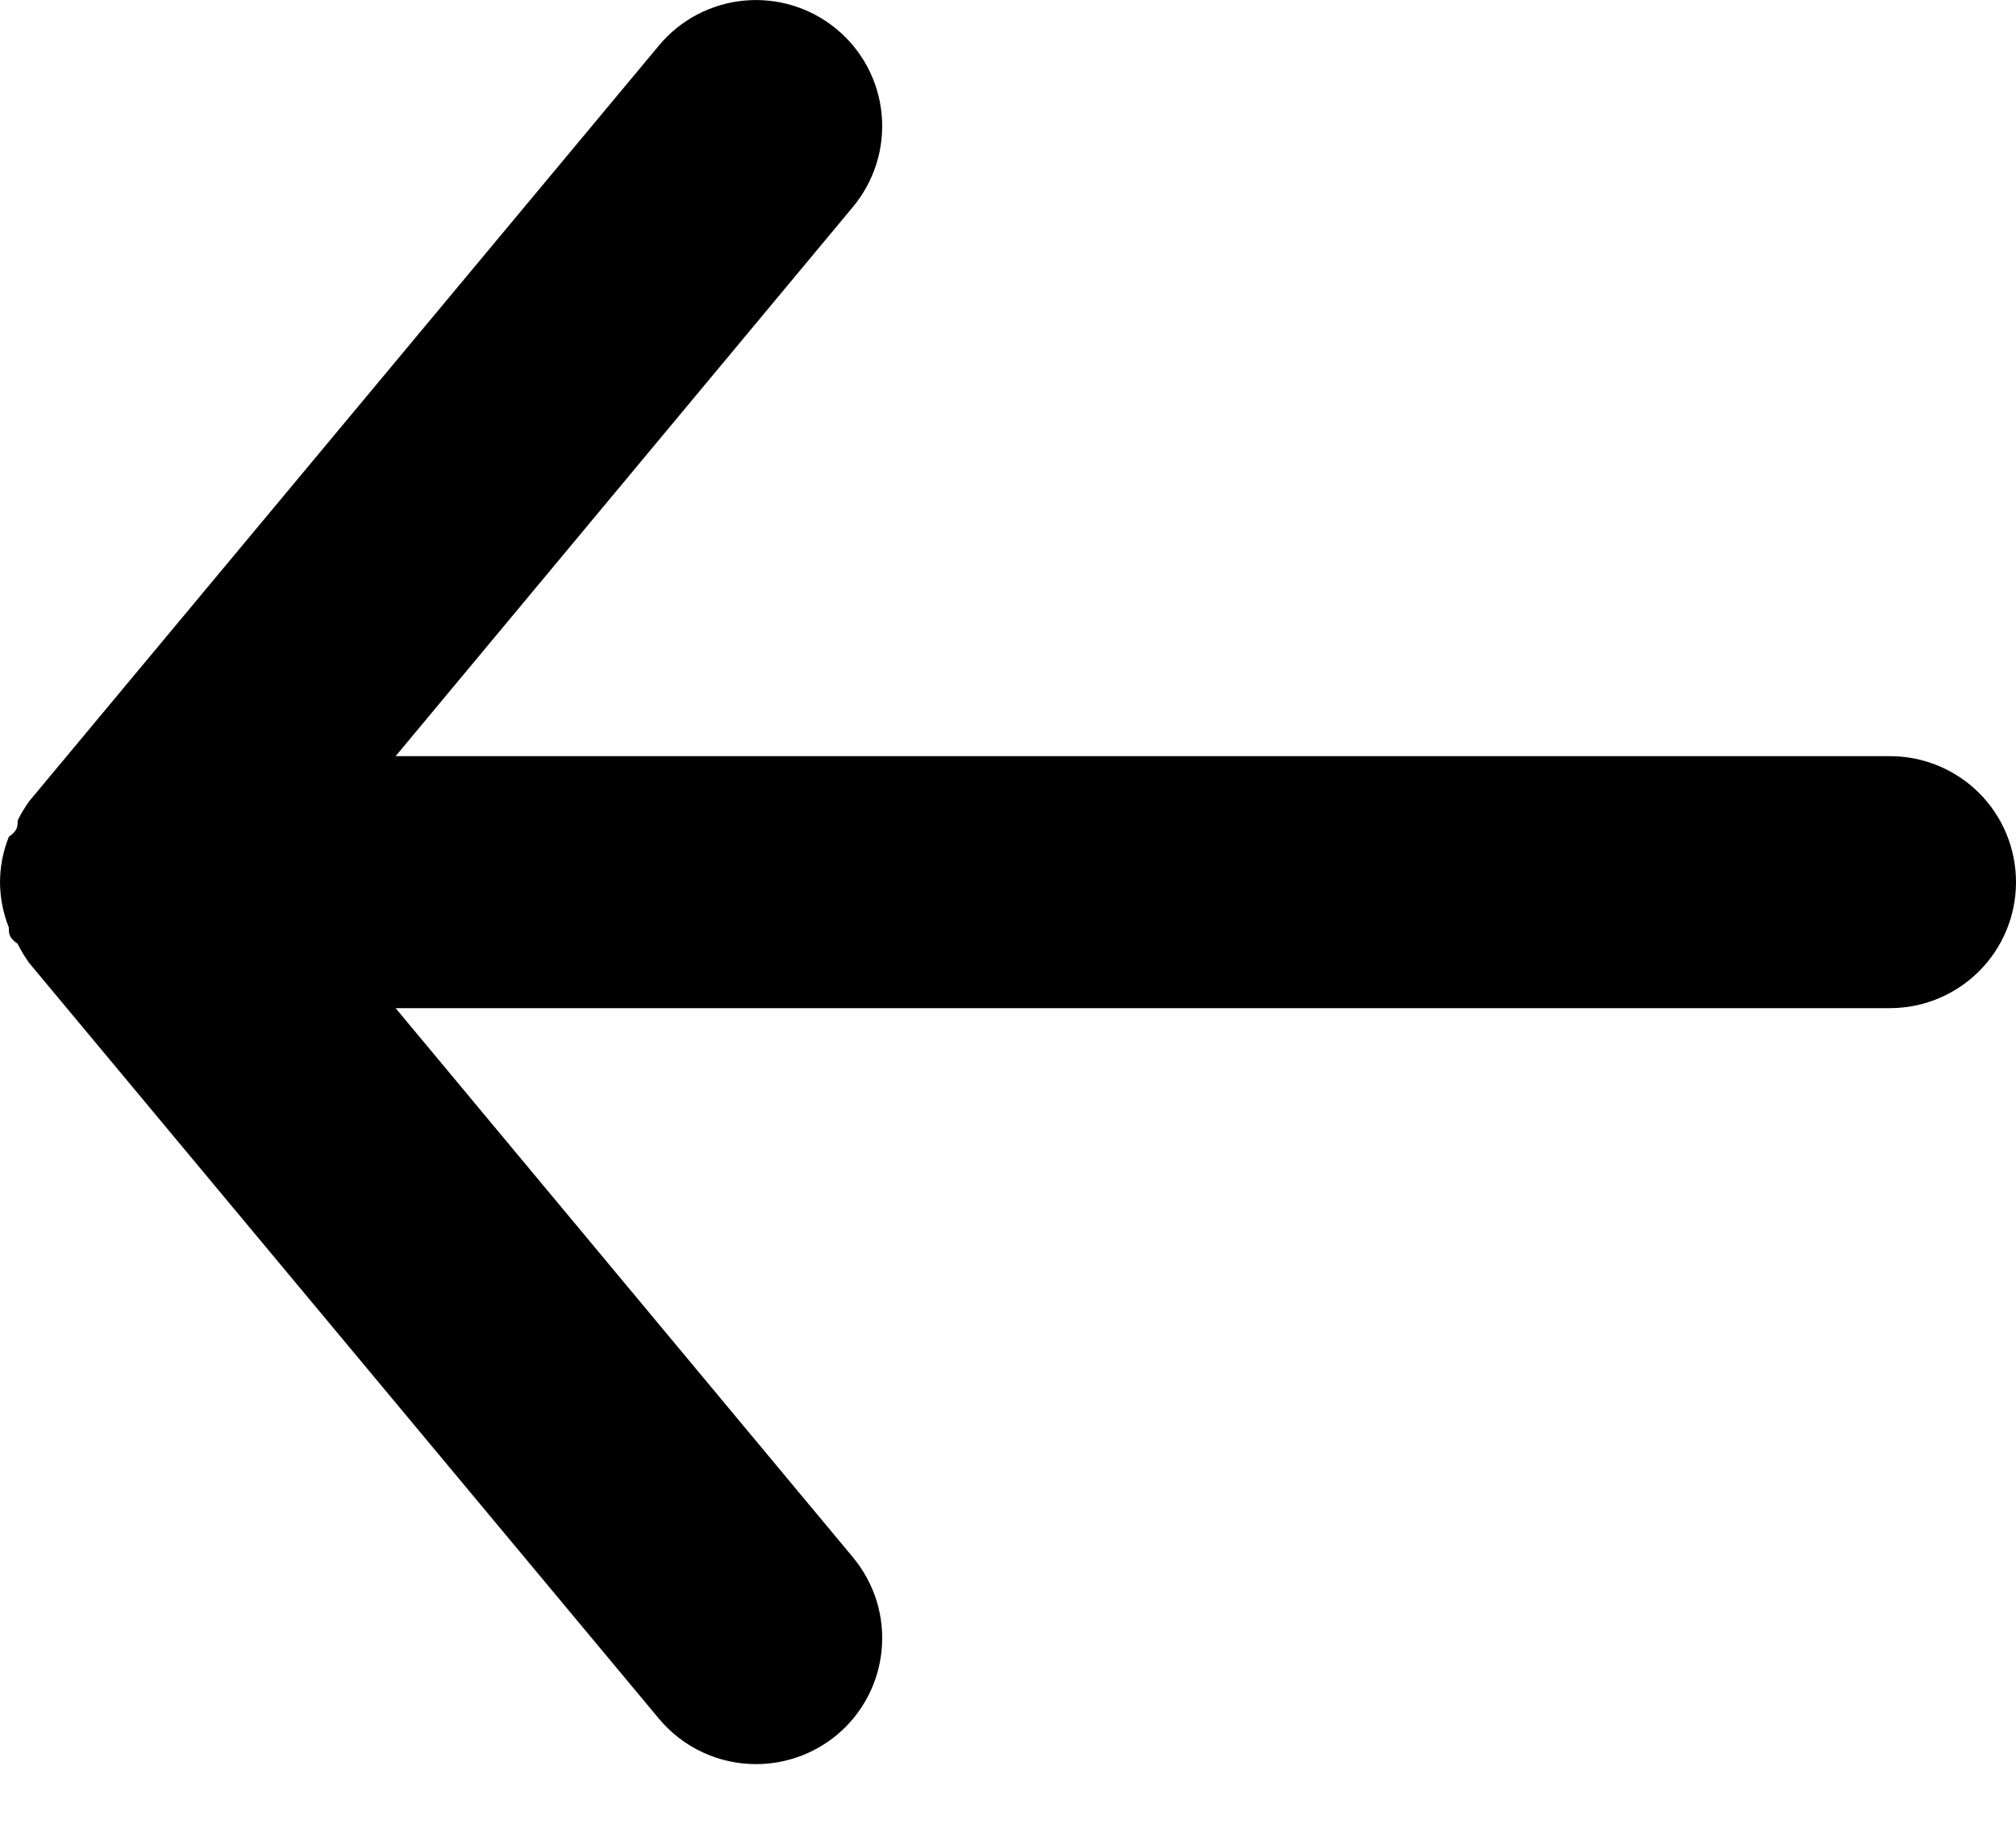
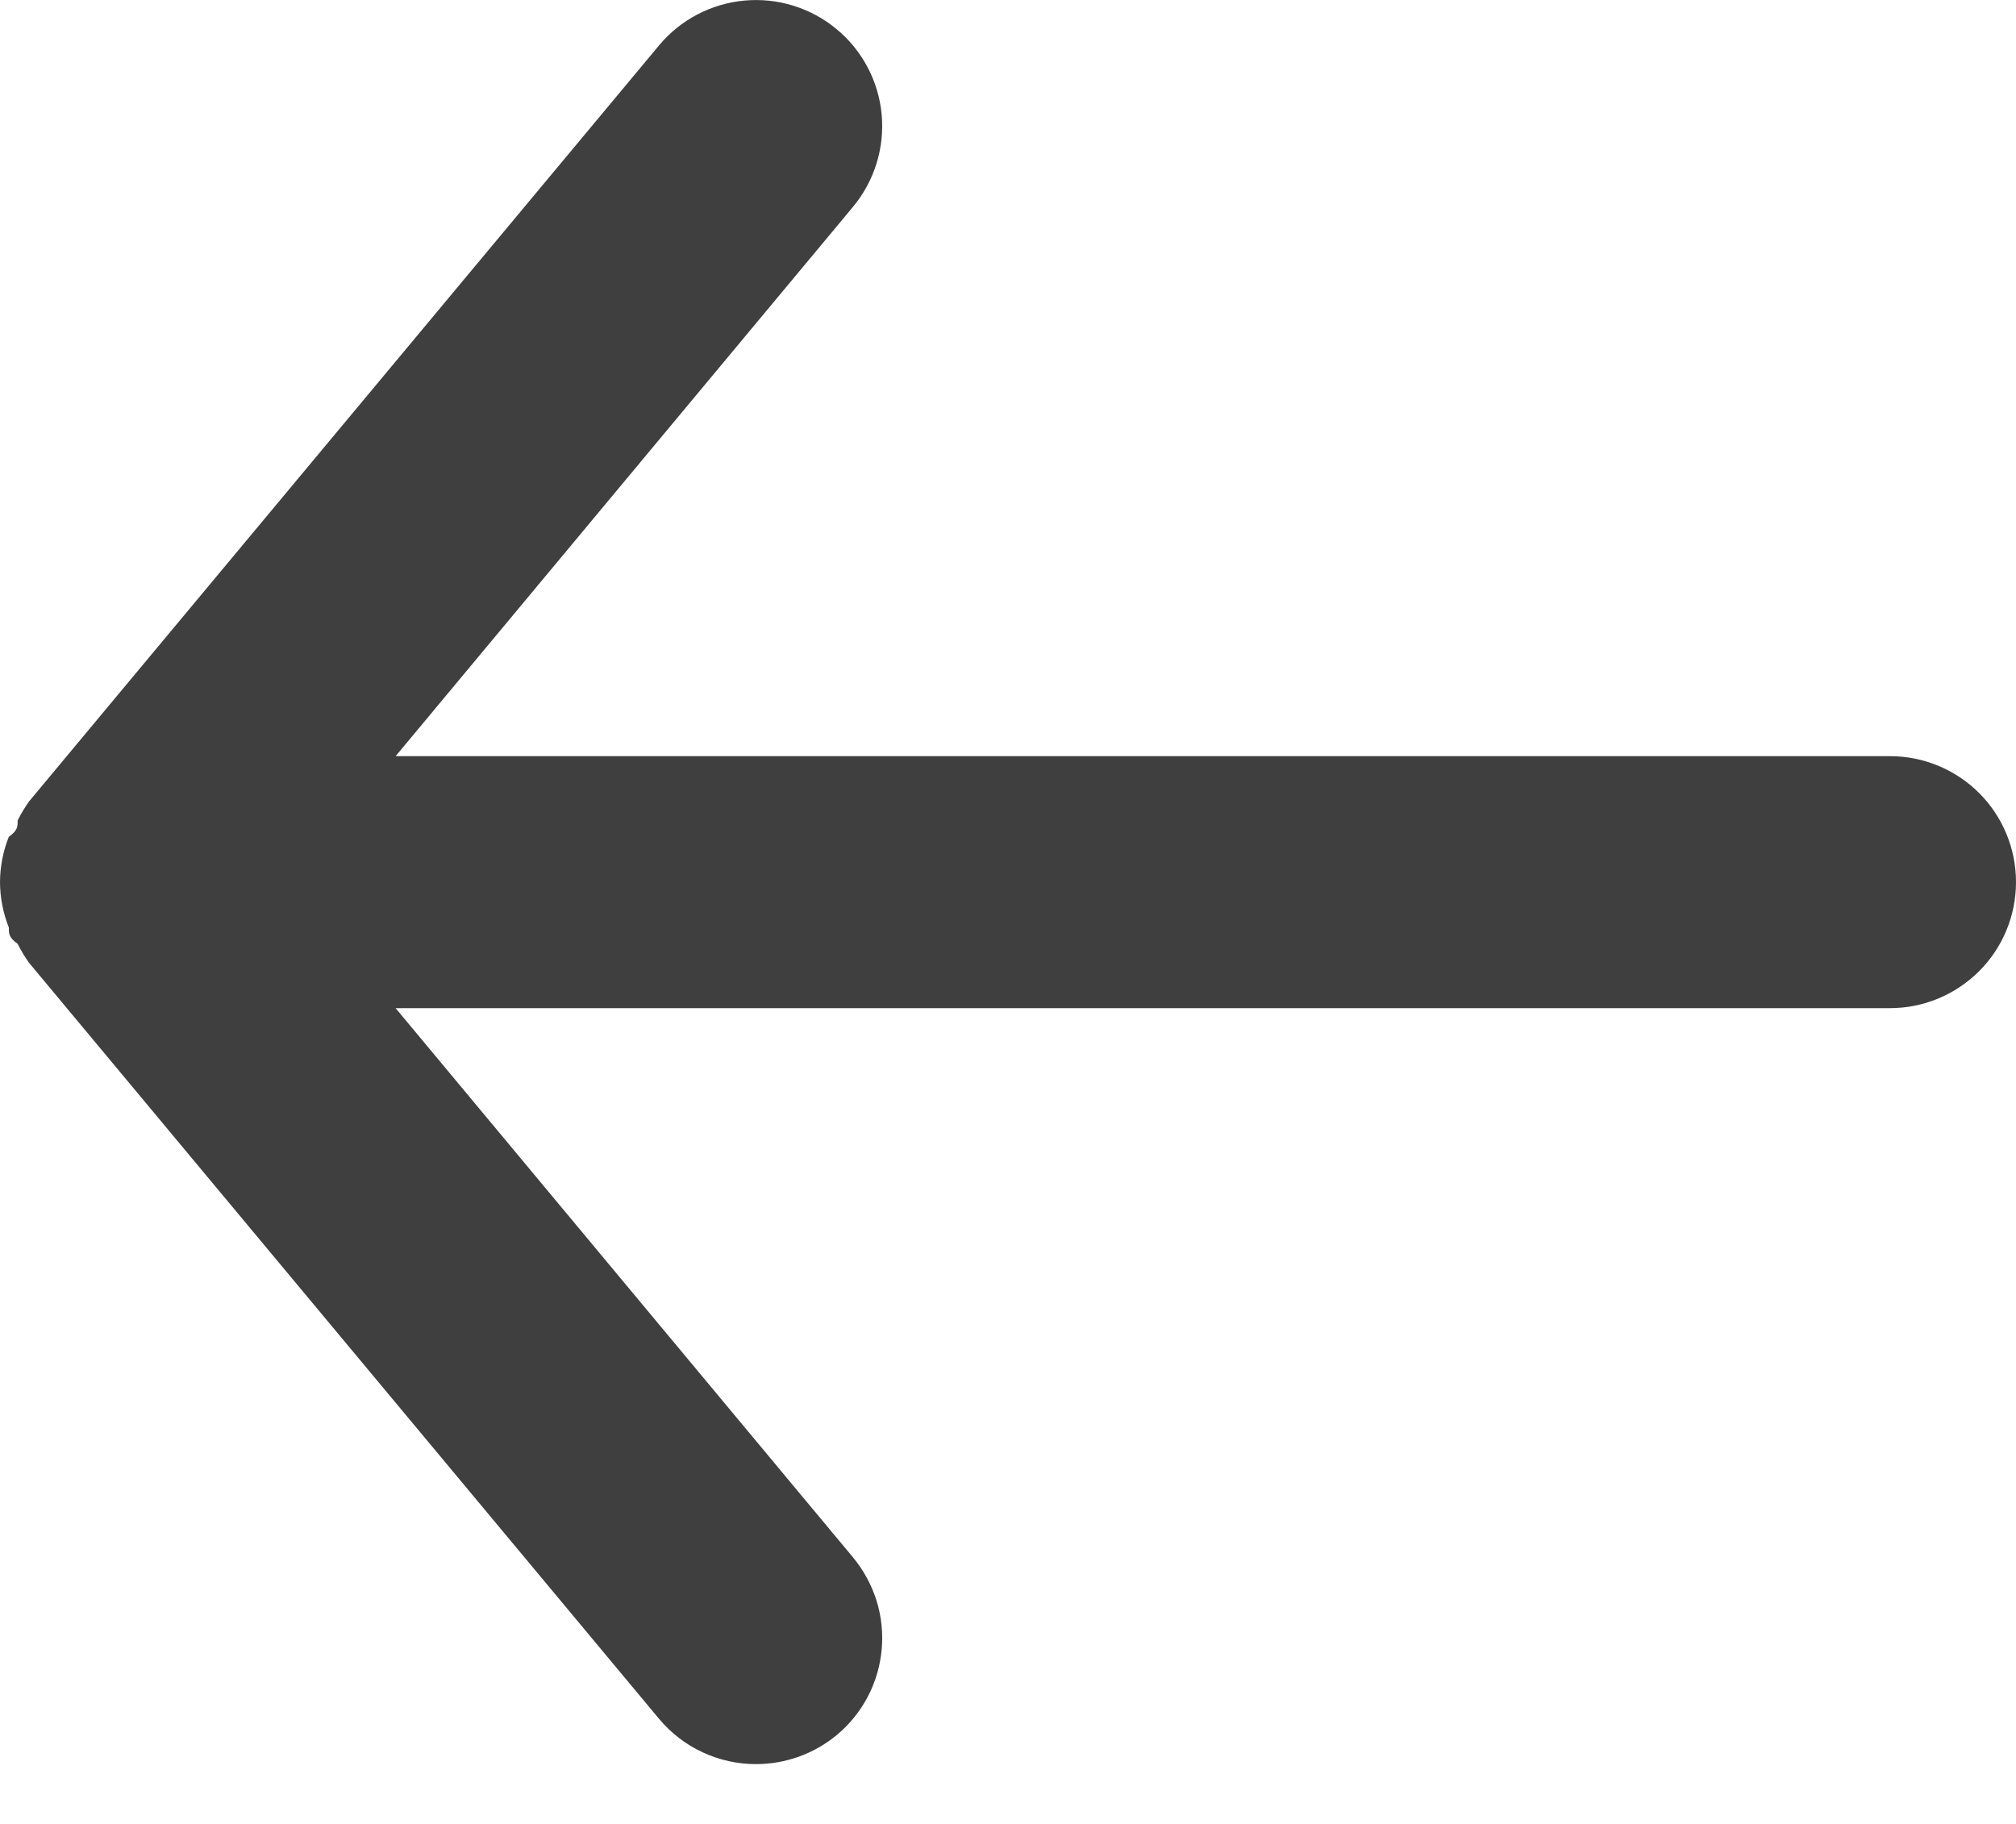
- <svg xmlns="http://www.w3.org/2000/svg" width="21" height="19" viewBox="0 0 21 19" fill="none">
-   <path d="M19.688 7.877H4.121L8.886 2.154C9.108 1.886 9.216 1.541 9.184 1.193C9.152 0.846 8.983 0.526 8.715 0.304C8.447 0.081 8.101 -0.026 7.754 0.006C7.407 0.038 7.087 0.206 6.864 0.474L0.302 8.349C0.258 8.412 0.218 8.478 0.184 8.546C0.184 8.612 0.184 8.651 0.092 8.717C0.032 8.867 0.001 9.027 0 9.189C0.001 9.351 0.032 9.511 0.092 9.662C0.092 9.727 0.092 9.767 0.184 9.832C0.218 9.901 0.258 9.967 0.302 10.029L6.864 17.904C6.988 18.052 7.142 18.172 7.317 18.253C7.492 18.335 7.682 18.377 7.875 18.377C8.182 18.377 8.479 18.27 8.715 18.075C8.848 17.965 8.958 17.829 9.038 17.677C9.119 17.524 9.168 17.357 9.184 17.185C9.2 17.013 9.182 16.84 9.131 16.675C9.079 16.51 8.996 16.357 8.886 16.224L4.121 10.502H19.688C20.036 10.502 20.369 10.363 20.616 10.117C20.862 9.871 21 9.537 21 9.189C21 8.841 20.862 8.507 20.616 8.261C20.369 8.015 20.036 7.877 19.688 7.877Z" fill="black" />
+ <svg xmlns="http://www.w3.org/2000/svg" width="21" height="19" viewBox="0 0 21 19" fill="#3f3f3f">
+   <path d="M19.688 7.877H4.121L8.886 2.154C9.108 1.886 9.216 1.541 9.184 1.193C9.152 0.846 8.983 0.526 8.715 0.304C8.447 0.081 8.101 -0.026 7.754 0.006C7.407 0.038 7.087 0.206 6.864 0.474L0.302 8.349C0.258 8.412 0.218 8.478 0.184 8.546C0.184 8.612 0.184 8.651 0.092 8.717C0.032 8.867 0.001 9.027 0 9.189C0.001 9.351 0.032 9.511 0.092 9.662C0.092 9.727 0.092 9.767 0.184 9.832C0.218 9.901 0.258 9.967 0.302 10.029L6.864 17.904C6.988 18.052 7.142 18.172 7.317 18.253C7.492 18.335 7.682 18.377 7.875 18.377C8.182 18.377 8.479 18.27 8.715 18.075C8.848 17.965 8.958 17.829 9.038 17.677C9.119 17.524 9.168 17.357 9.184 17.185C9.2 17.013 9.182 16.84 9.131 16.675C9.079 16.51 8.996 16.357 8.886 16.224L4.121 10.502H19.688C20.036 10.502 20.369 10.363 20.616 10.117C20.862 9.871 21 9.537 21 9.189C21 8.841 20.862 8.507 20.616 8.261C20.369 8.015 20.036 7.877 19.688 7.877Z" fill="#3f3f3f" />
</svg>
